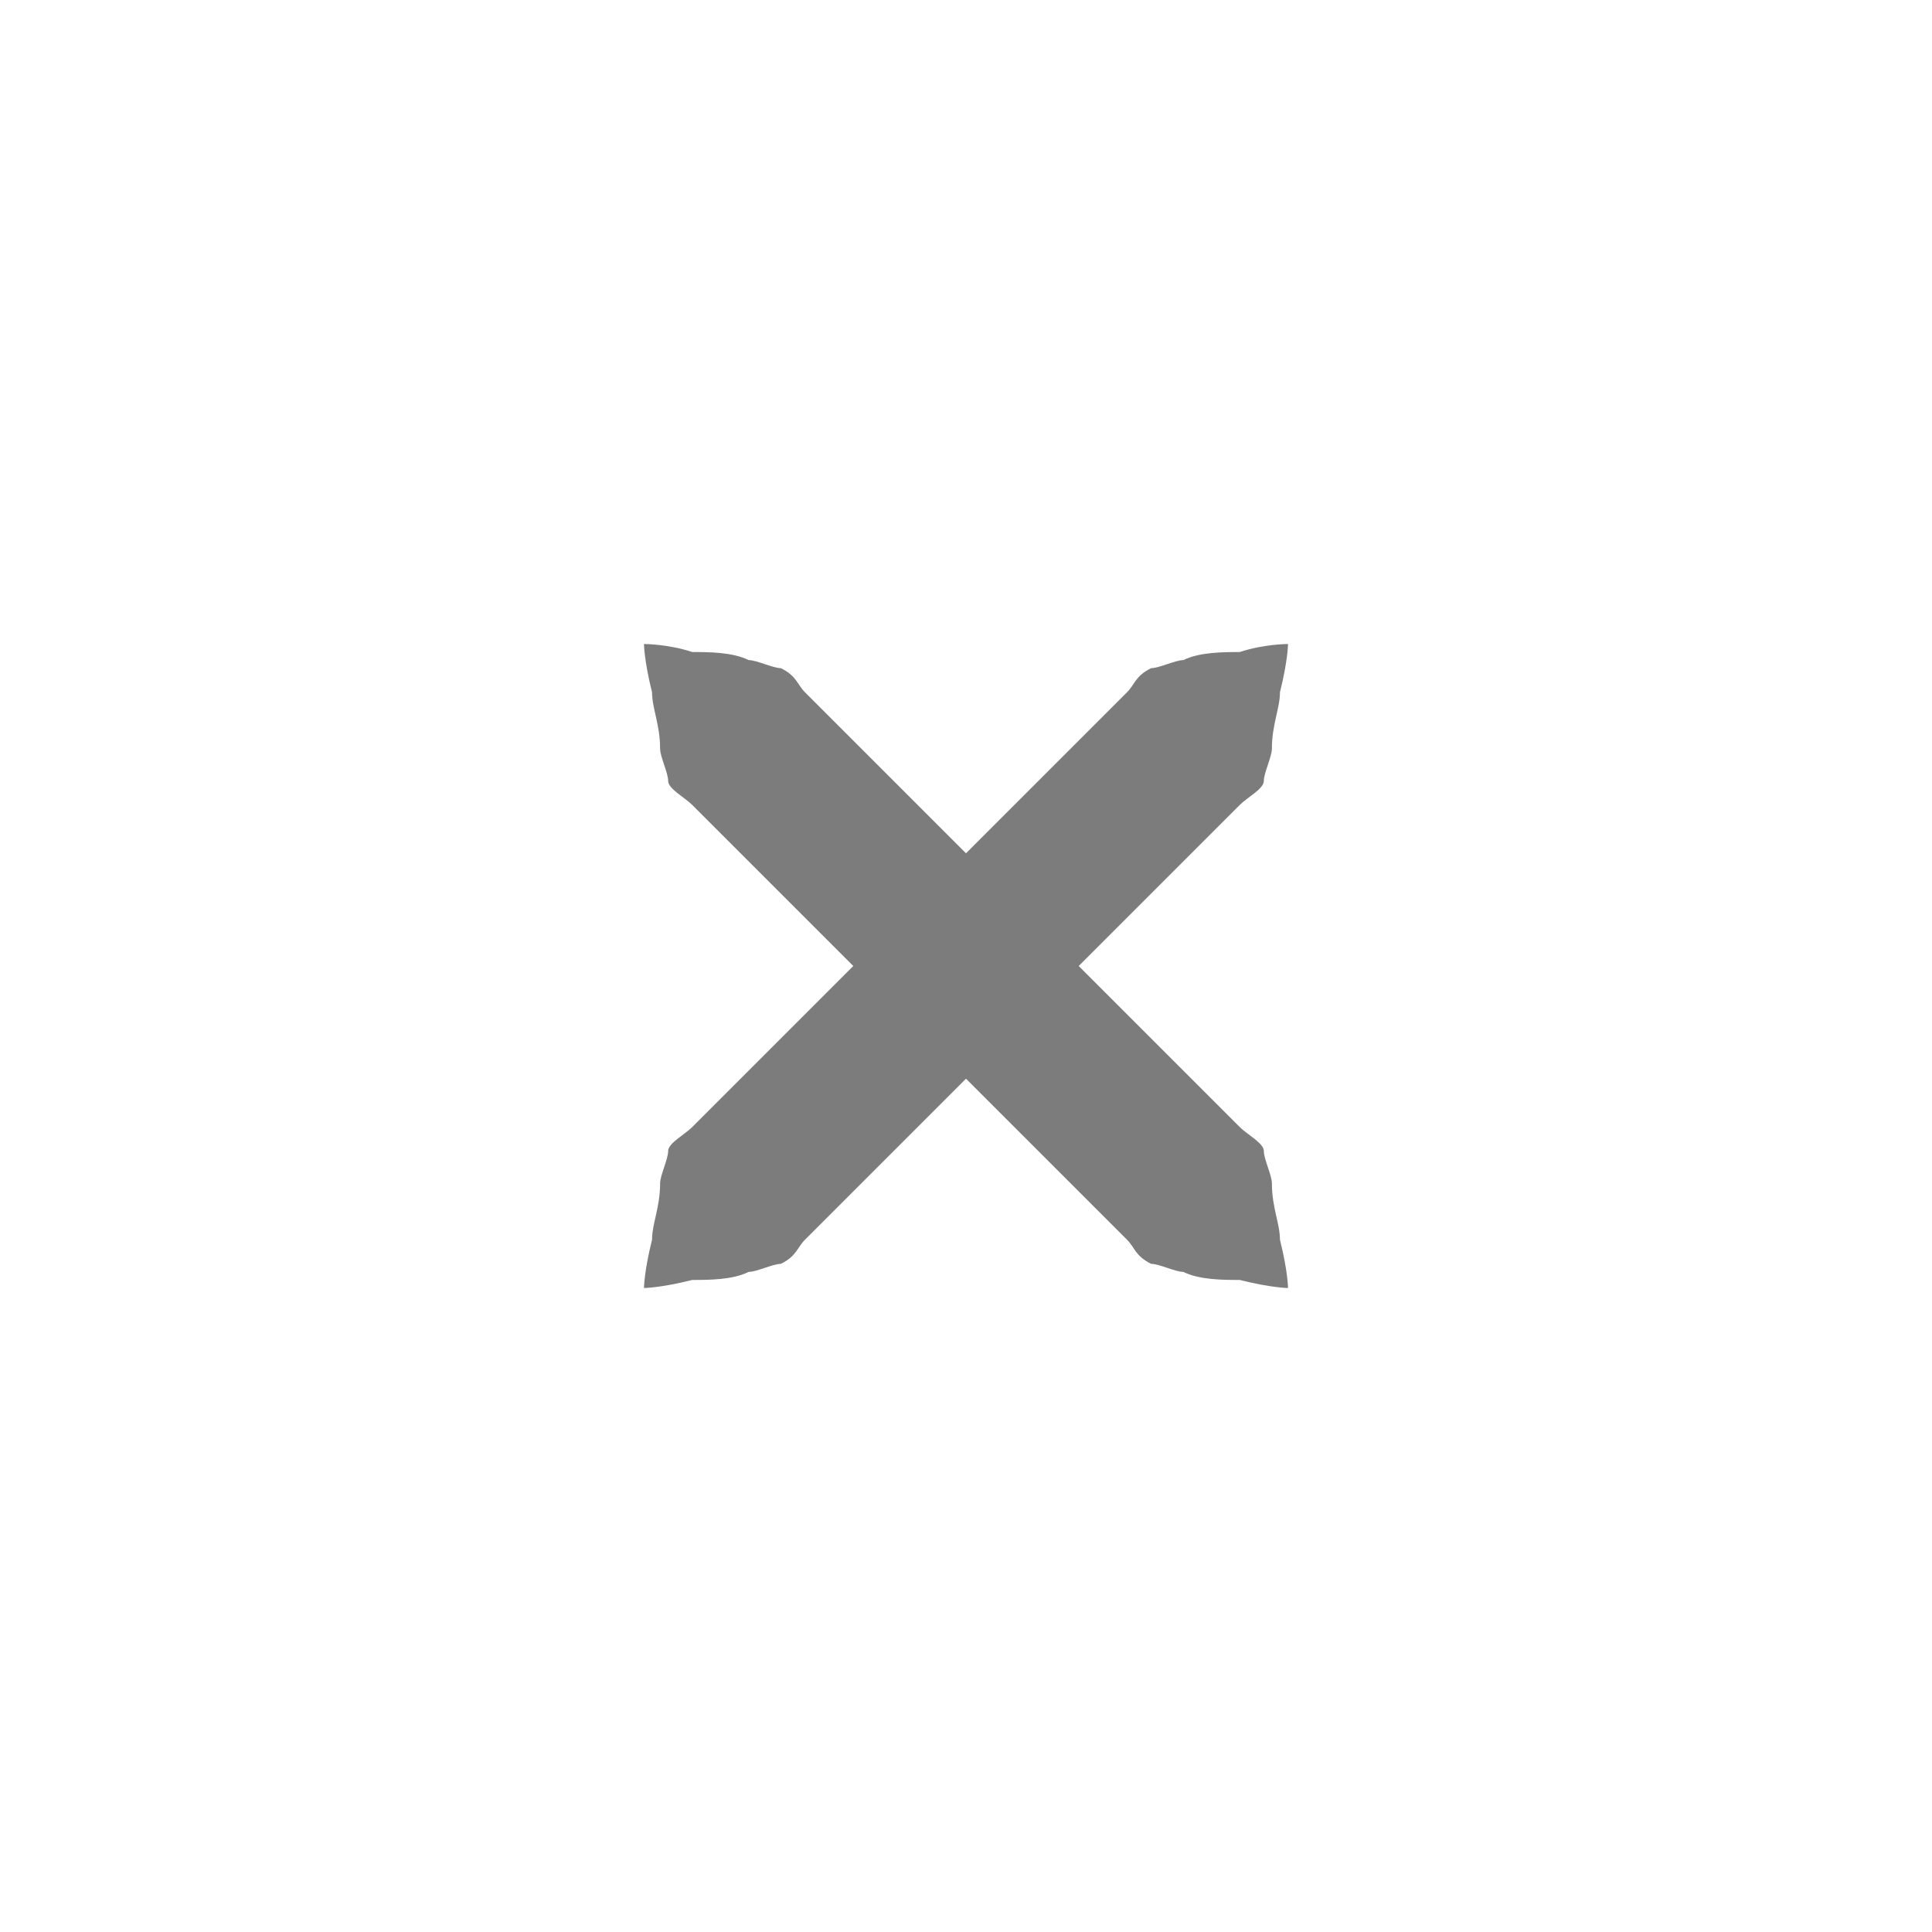
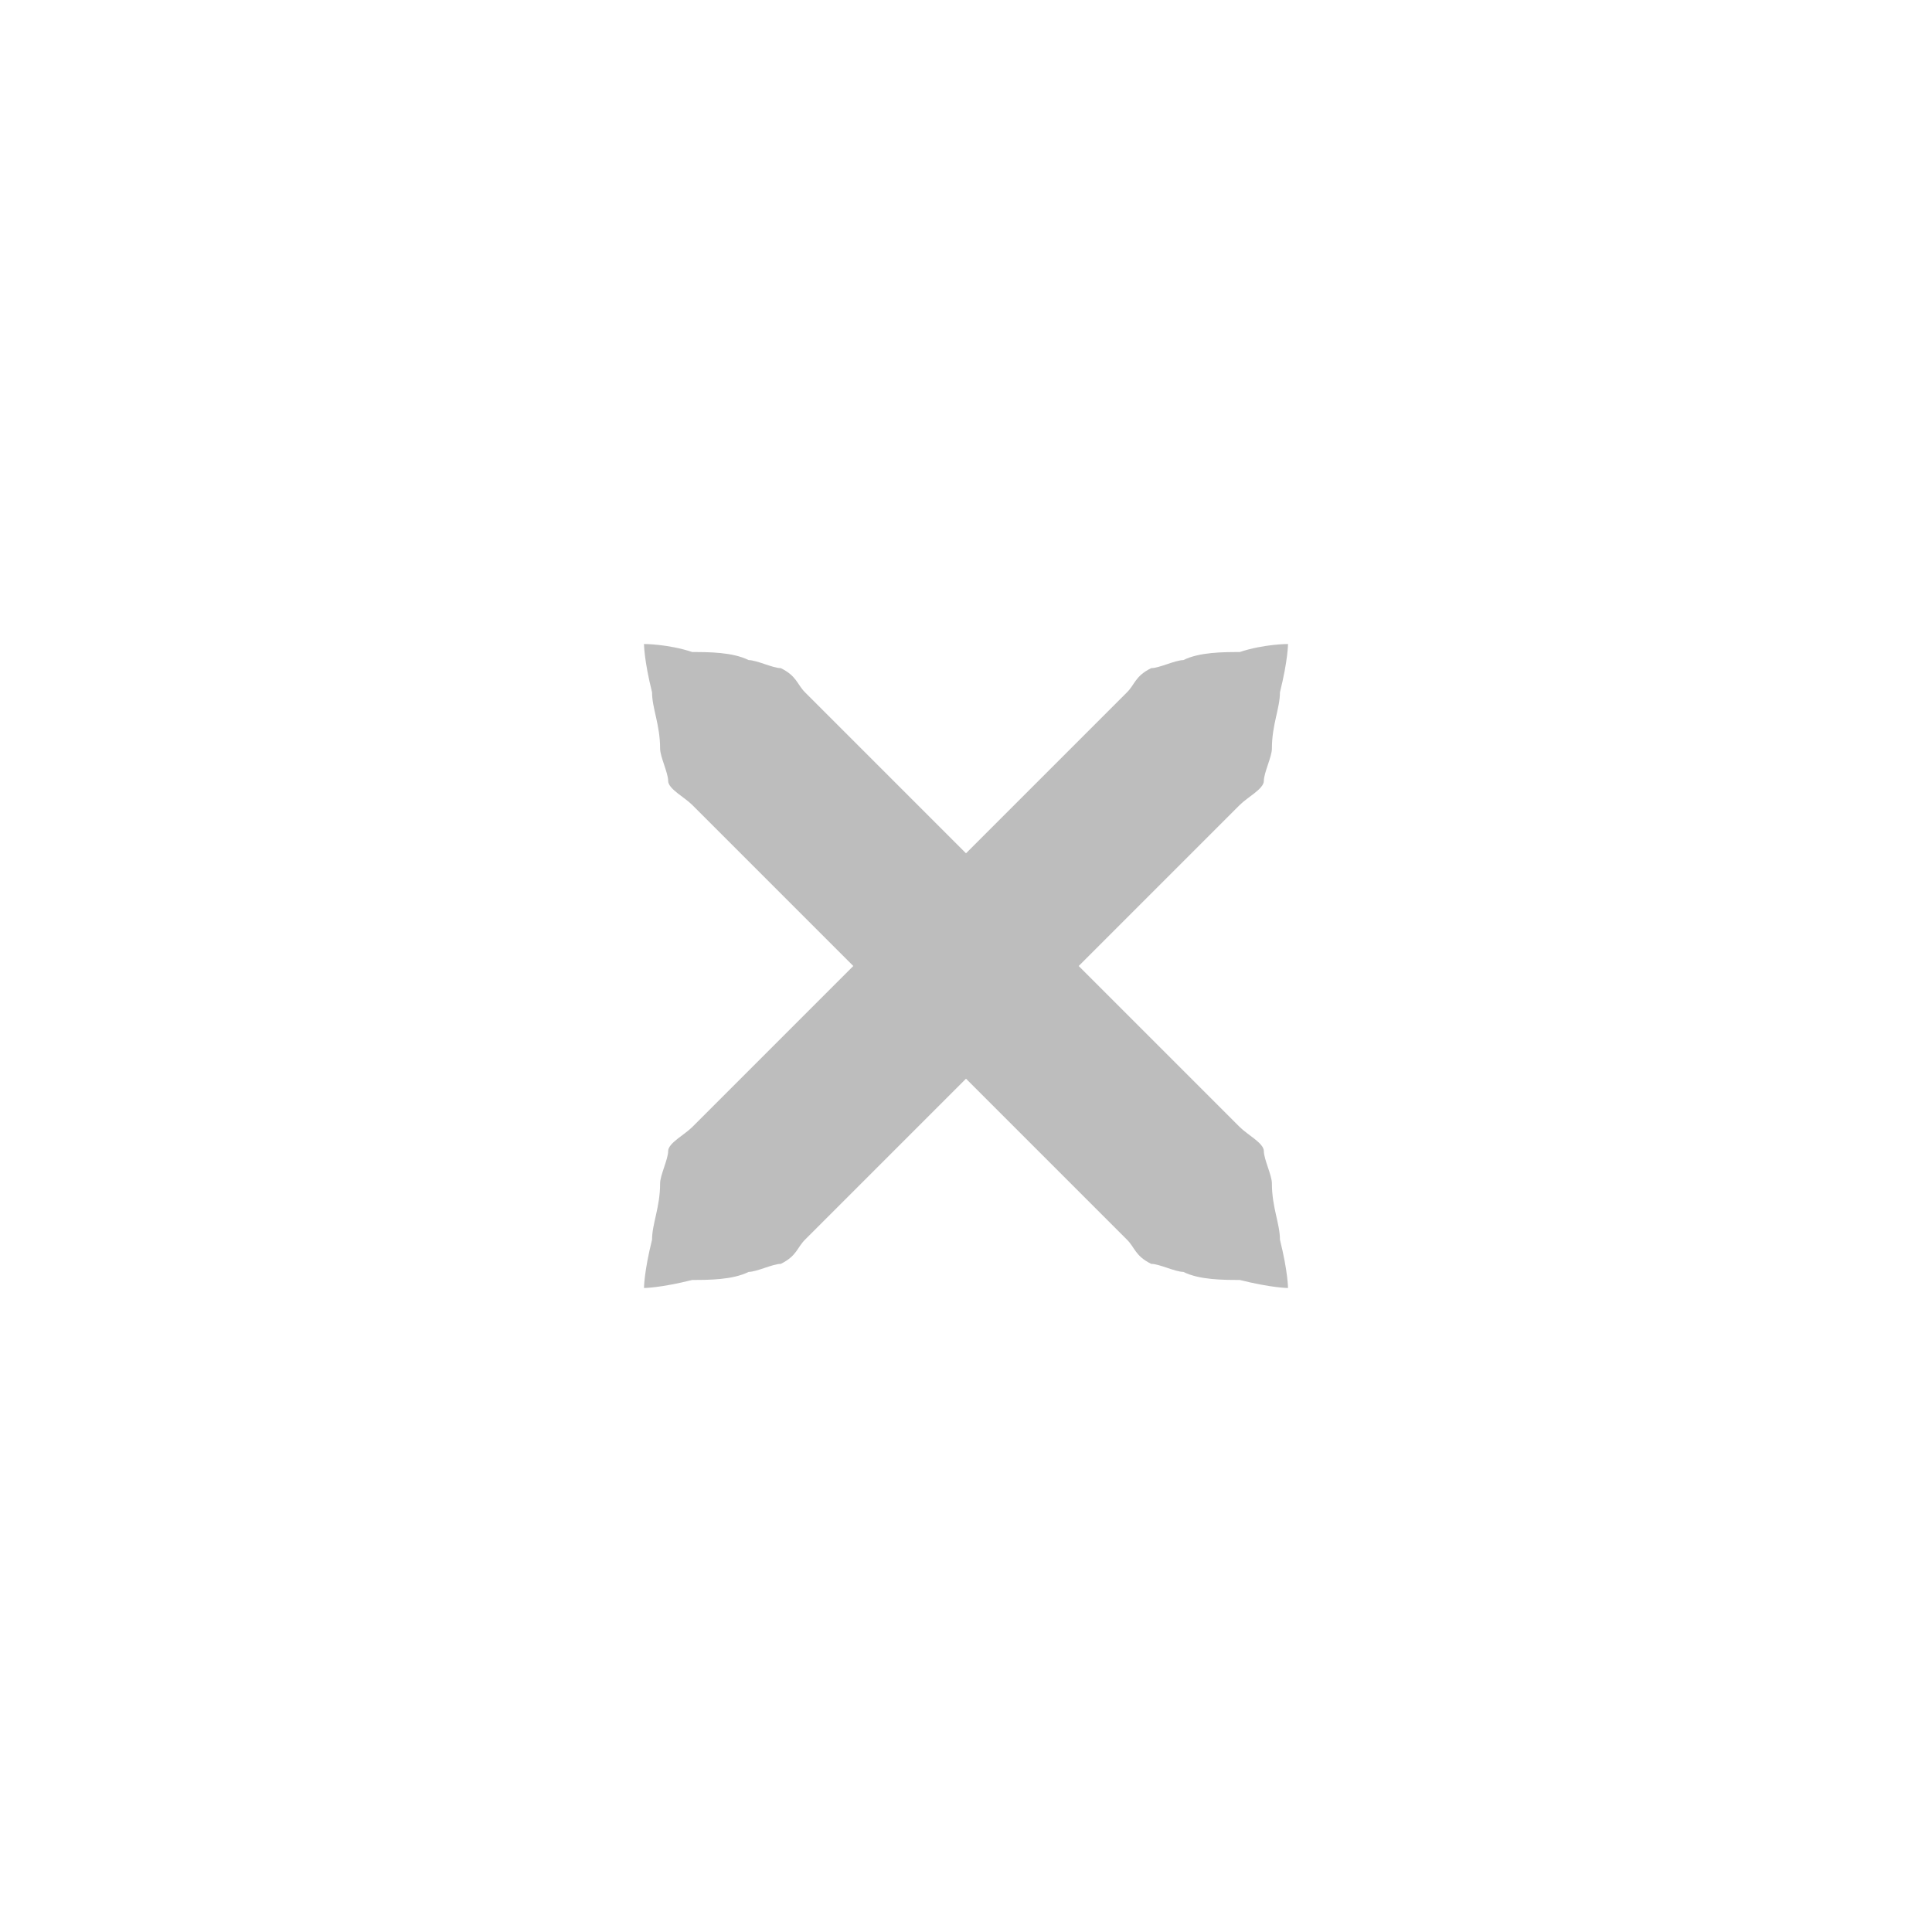
<svg xmlns="http://www.w3.org/2000/svg" xmlns:xlink="http://www.w3.org/1999/xlink" version="1.1" x="0px" y="0px" width="24px" height="24px" viewBox="0 0 24 24">
-   <path id="a" fill="#7c7c7c" d="M16,8c0,0,0,0.2-0.1,0.6c0,0.2-0.1,0.4-0.1,0.7c0,0.1-0.1,0.3-0.1,0.4c0,0.1-0.2,0.2-0.3,0.3c-0.7,0.7-1.7,1.7-2.7,2.7c-1,1-2,2-2.7,2.7c-0.1,0.1-0.1,0.2-0.3,0.3c-0.1,0-0.3,0.1-0.4,0.1c-0.2,0.1-0.5,0.1-0.7,0.1C8.2,16,8,16,8,16s0-0.2,0.1-0.6c0-0.2,0.1-0.4,0.1-0.7c0-0.1,0.1-0.3,0.1-0.4c0-0.1,0.2-0.2,0.3-0.3c0.7-0.7,1.7-1.7,2.7-2.7c1-1,2-2,2.7-2.7c0.1-0.1,0.1-0.2,0.3-0.3c0.1,0,0.3-0.1,0.4-0.1c0.2-0.1,0.5-0.1,0.7-0.1C15.7,8,16,8,16,8z" />
+   <path id="a" fill="#bdbdbd" d="M16,8c0,0,0,0.2-0.1,0.6c0,0.2-0.1,0.4-0.1,0.7c0,0.1-0.1,0.3-0.1,0.4c0,0.1-0.2,0.2-0.3,0.3c-0.7,0.7-1.7,1.7-2.7,2.7c-1,1-2,2-2.7,2.7c-0.1,0.1-0.1,0.2-0.3,0.3c-0.1,0-0.3,0.1-0.4,0.1c-0.2,0.1-0.5,0.1-0.7,0.1C8.2,16,8,16,8,16s0-0.2,0.1-0.6c0-0.2,0.1-0.4,0.1-0.7c0-0.1,0.1-0.3,0.1-0.4c0-0.1,0.2-0.2,0.3-0.3c0.7-0.7,1.7-1.7,2.7-2.7c1-1,2-2,2.7-2.7c0.1-0.1,0.1-0.2,0.3-0.3c0.1,0,0.3-0.1,0.4-0.1c0.2-0.1,0.5-0.1,0.7-0.1C15.7,8,16,8,16,8z" />
  <use xlink:href="#a" transform="matrix(-1,0,0,1,24,0)" />
</svg>
